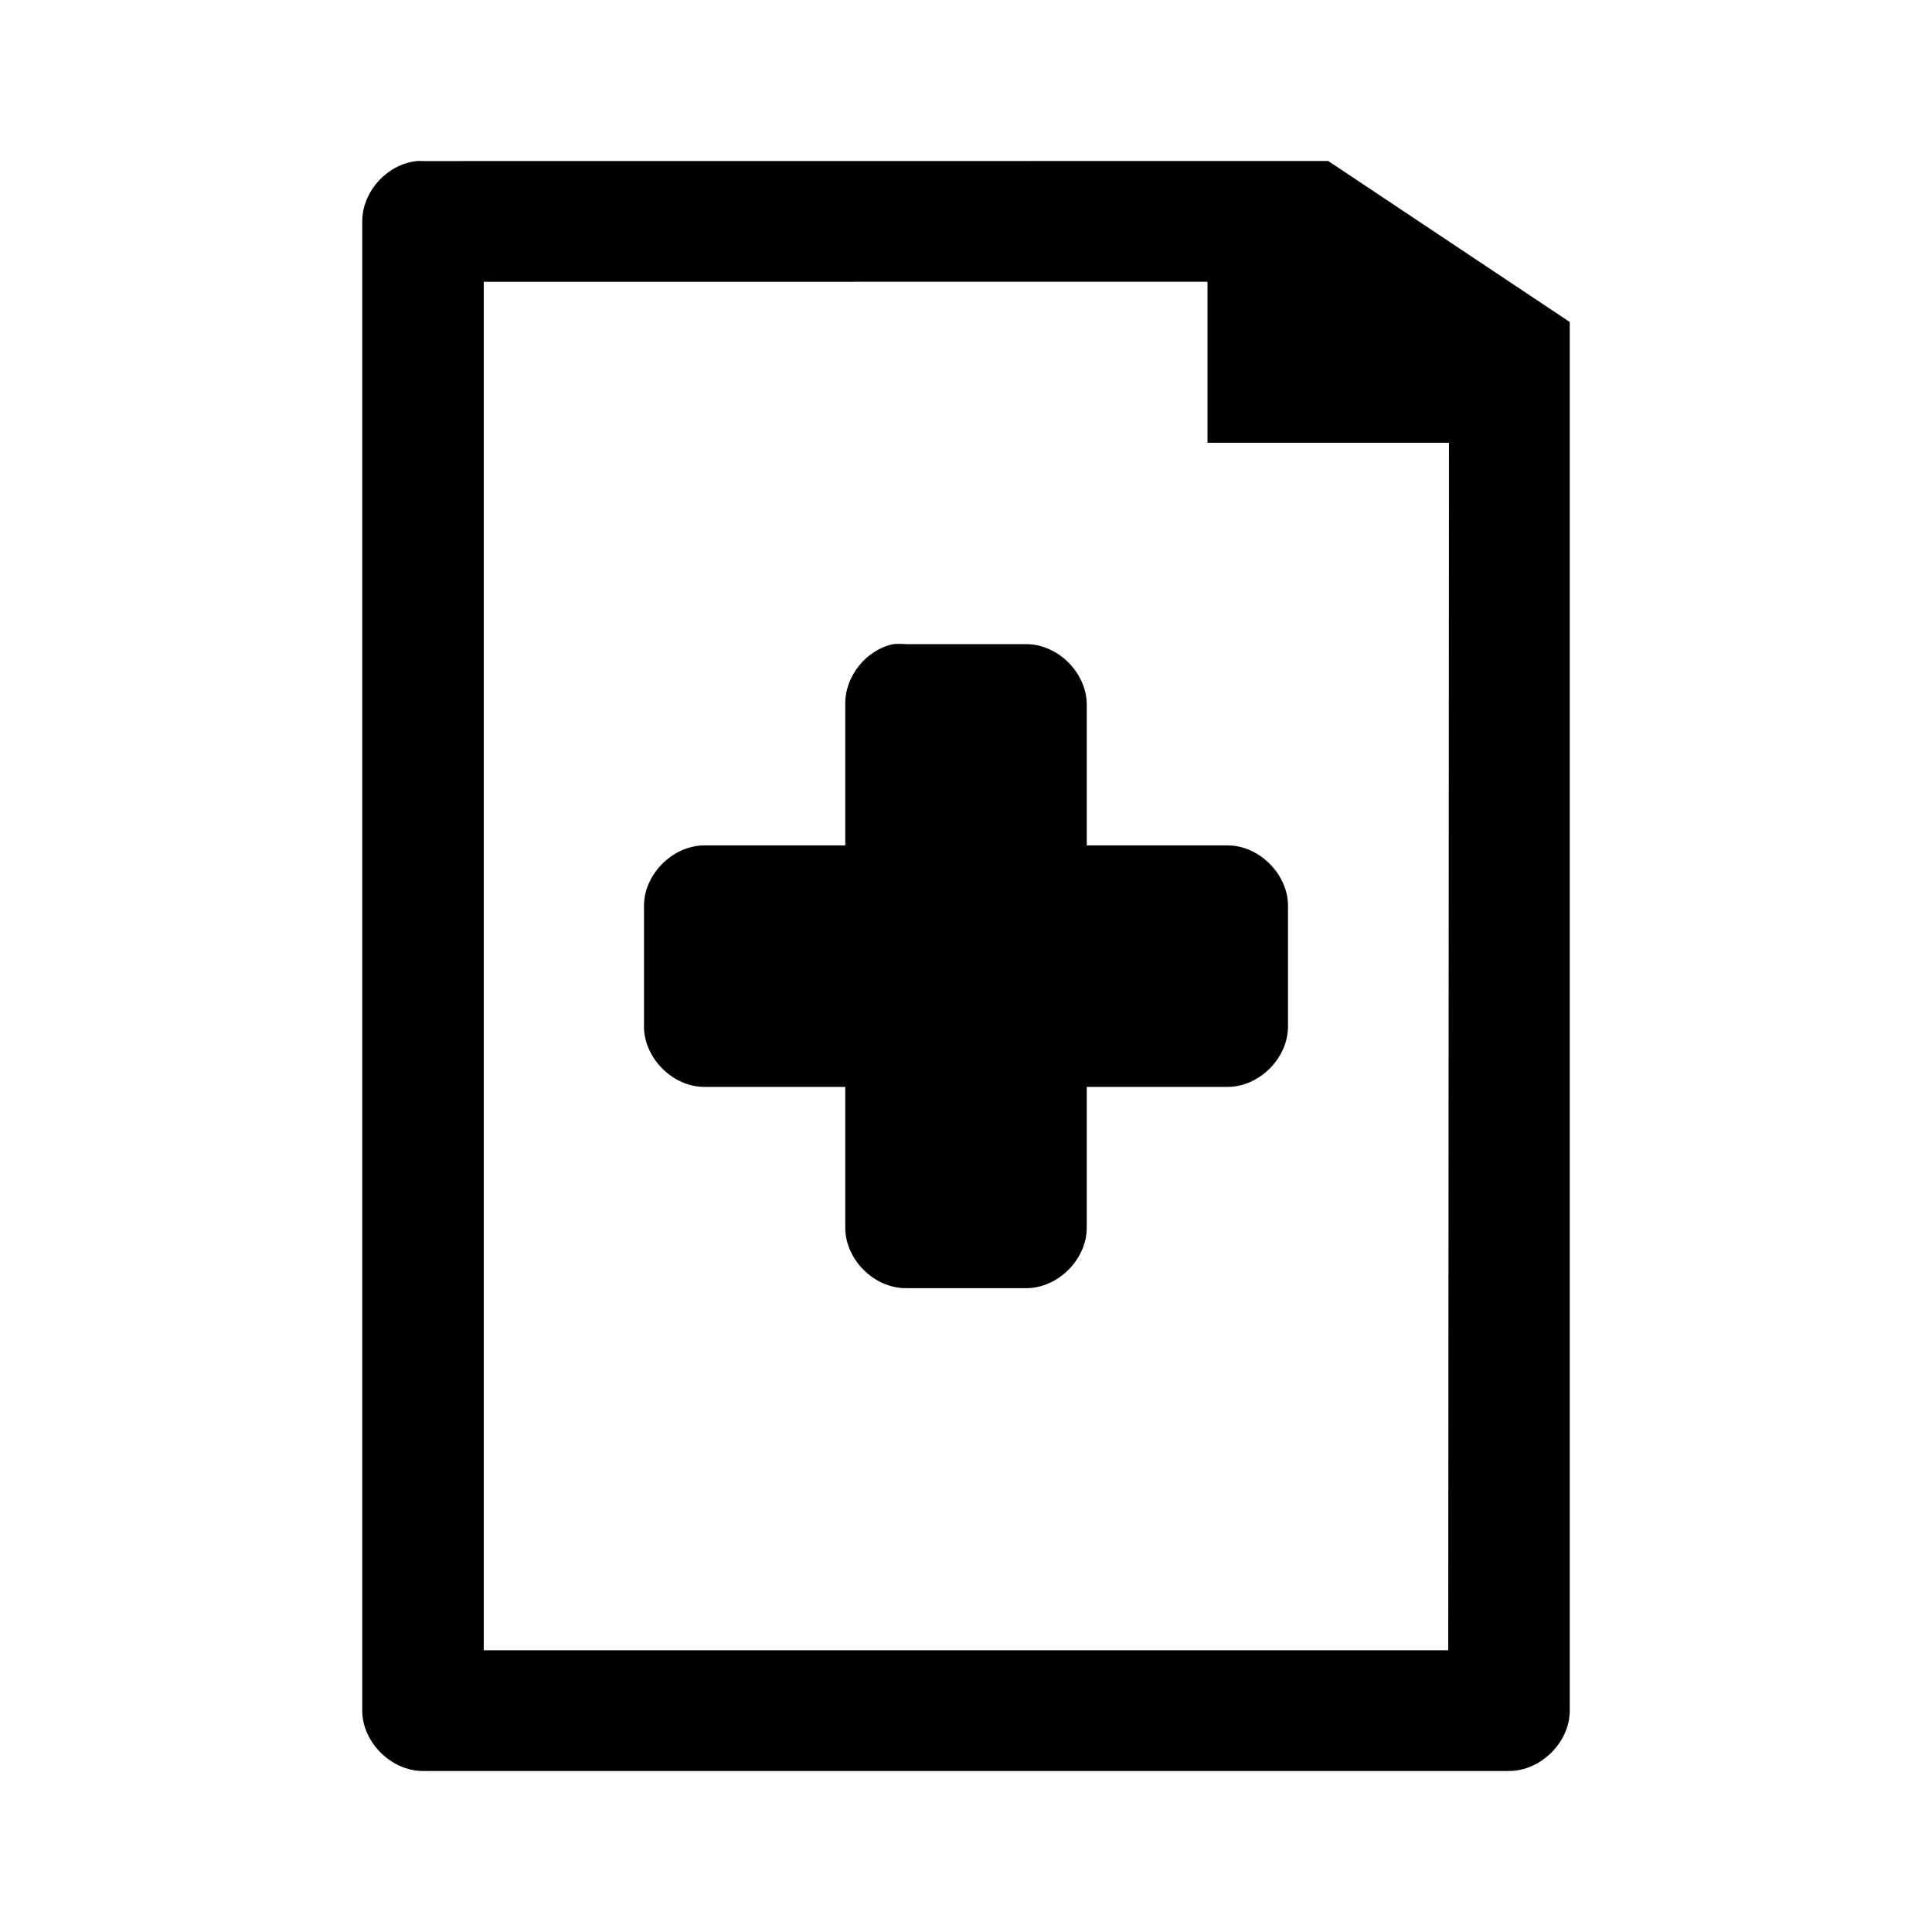
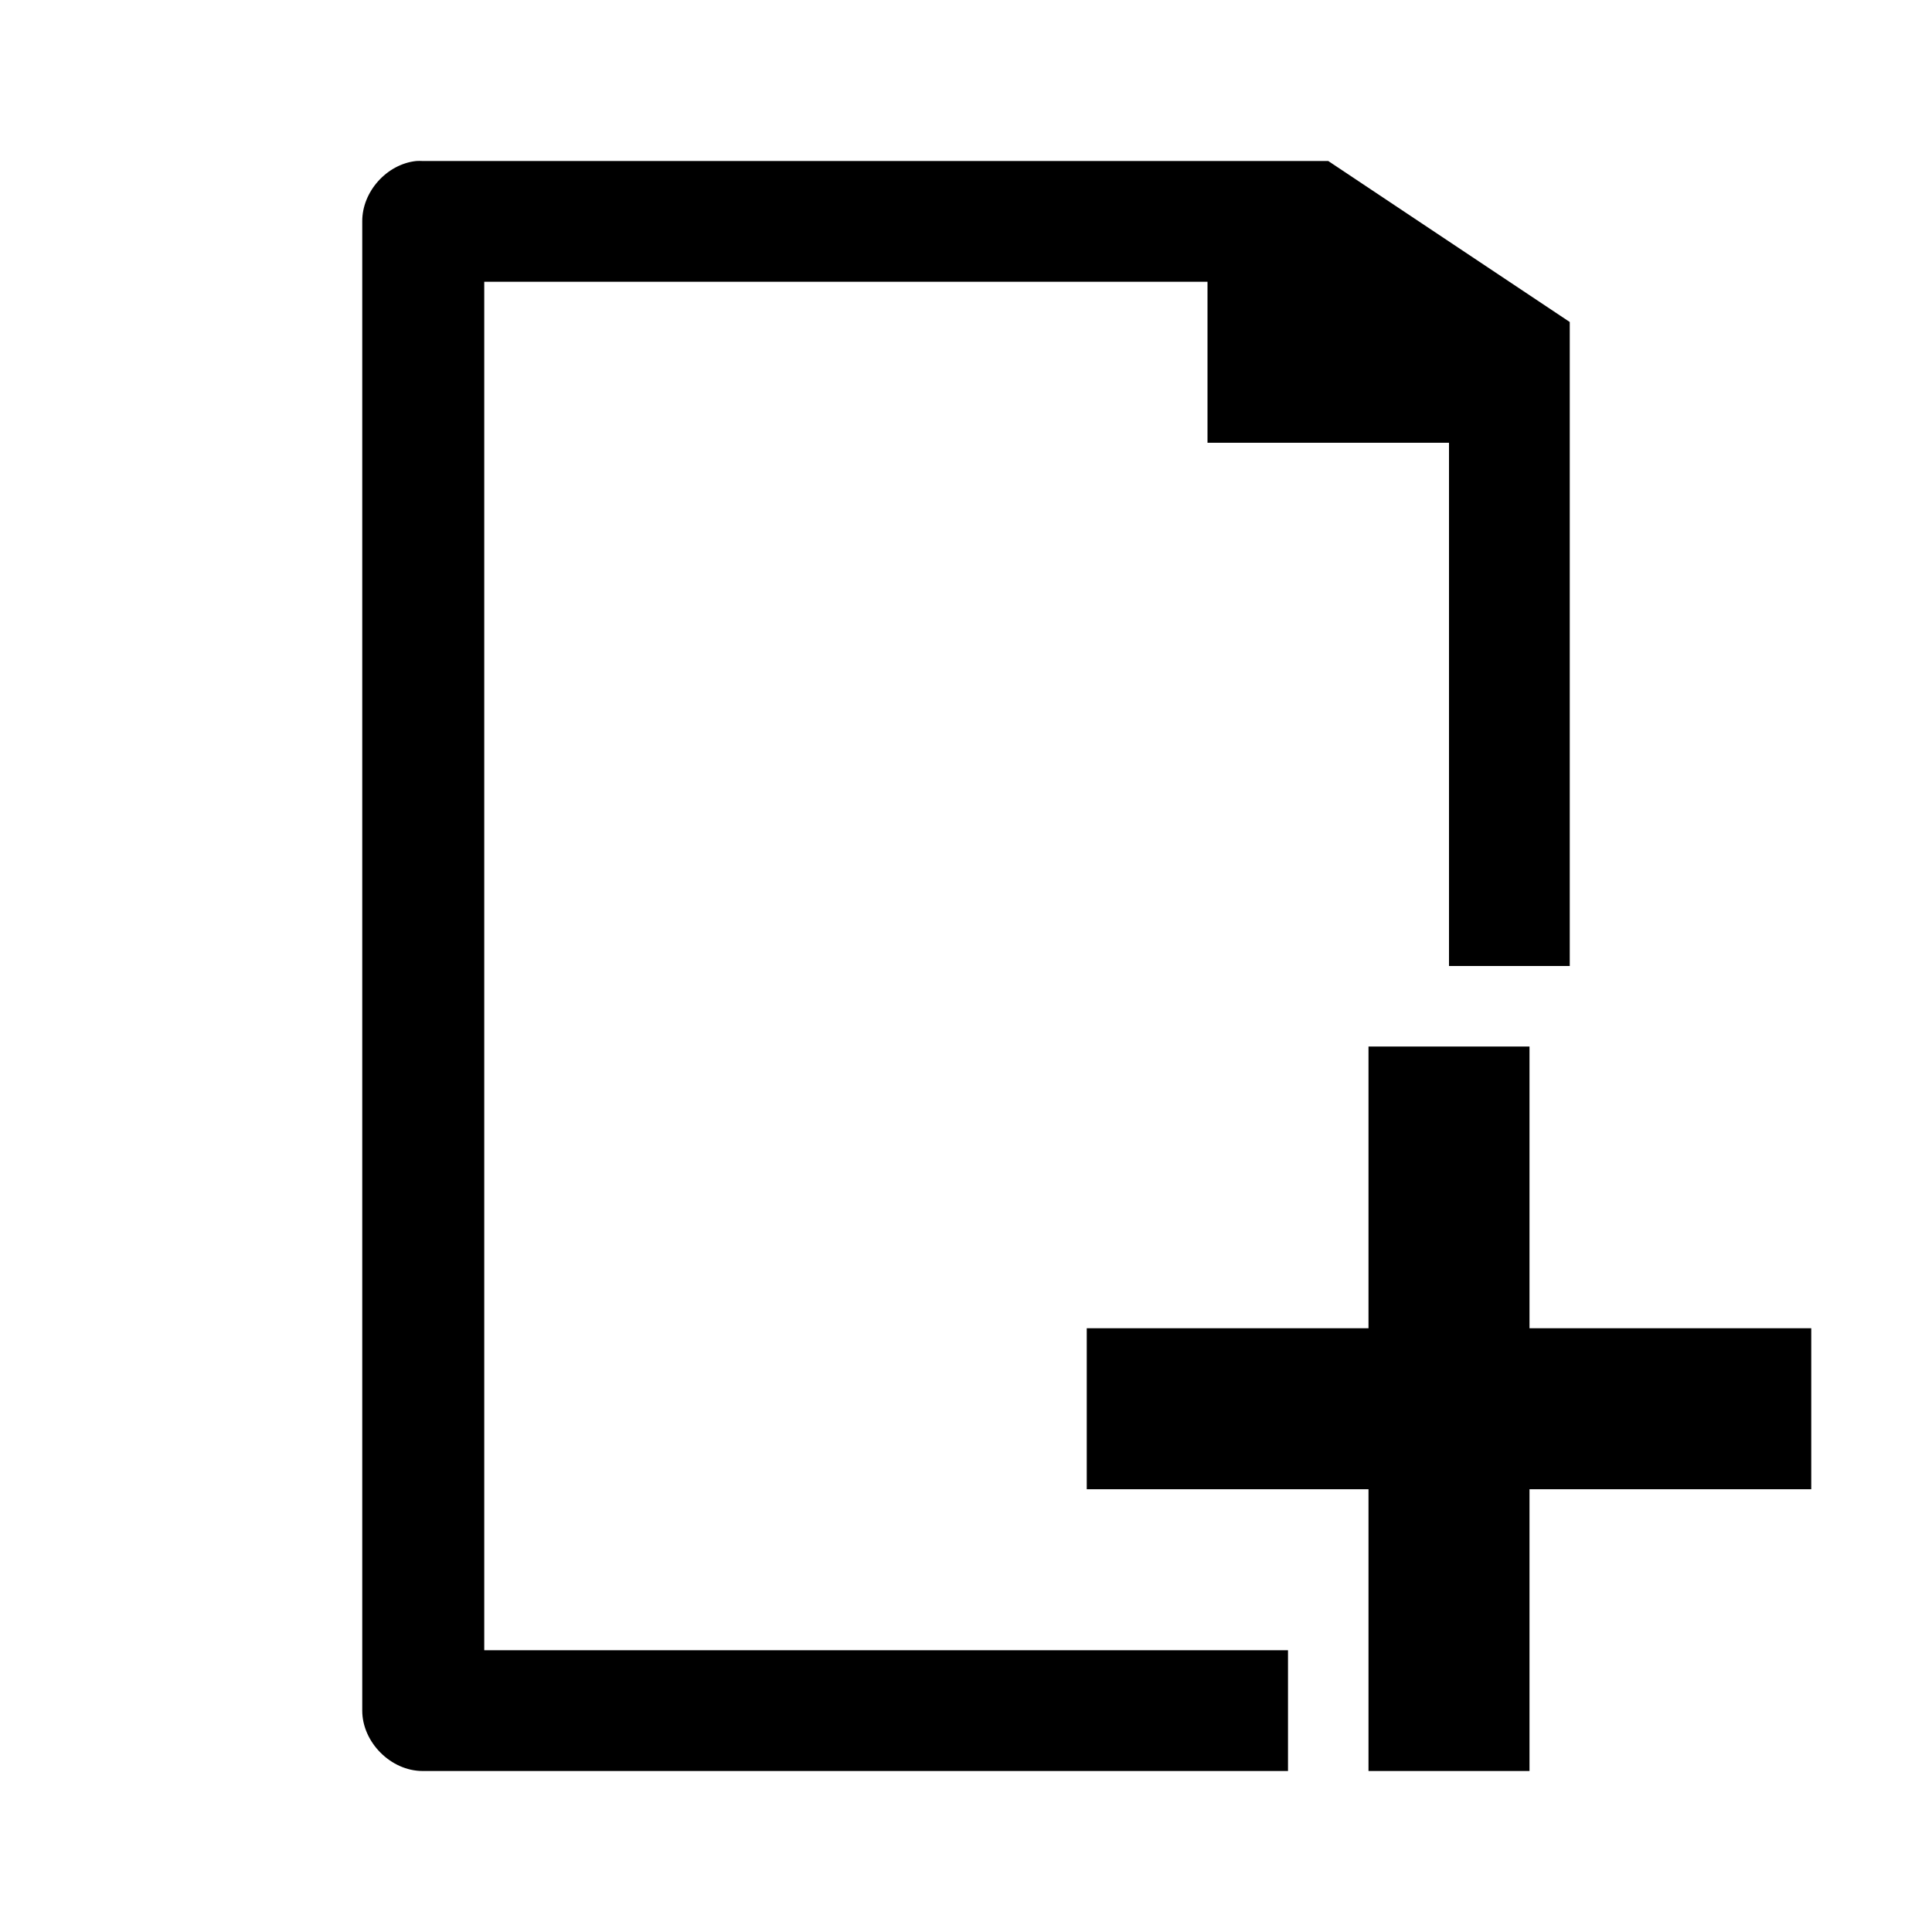
<svg xmlns="http://www.w3.org/2000/svg" xmlns:xlink="http://www.w3.org/1999/xlink" id="svg3508" height="48" width="48" version="1.0">
  <defs id="defs3510">
    <linearGradient id="linearGradient3156" y2="36" gradientUnits="userSpaceOnUse" x2="-.098" gradientTransform="matrix(0.72415,0,0,0.73599,74.07488,5.595085)" y1="36" x1="36.5">
      <stop id="stop3916" style="stop-color:#c02cbb" offset="0" />
      <stop id="stop3918" style="stop-color:#b329ae;stop-opacity:.498" offset=".797" />
      <stop id="stop3920" style="stop-color:#982394;stop-opacity:0" offset="1" />
    </linearGradient>
    <linearGradient id="linearGradient3154" y2="15.5" gradientUnits="userSpaceOnUse" x2="-.073" gradientTransform="matrix(0.72415,0,0,0.73599,74.07488,5.595085)" y1="15.5" x1="23.997">
      <stop id="stop3700" style="stop-color:#ce7ecc" offset="0" />
      <stop id="stop3702" style="stop-color:#c056bc;stop-opacity:.816" offset=".763" />
      <stop id="stop3704" style="stop-color:#f8c9f7;stop-opacity:0" offset="1" />
    </linearGradient>
    <linearGradient id="linearGradient3151" y2="-.438" gradientUnits="userSpaceOnUse" x2="20.484" gradientTransform="matrix(0,-0.86253,0.84866,0,75.36588,45.41309)" y1="12.82" x1="20.484">
      <stop id="stop2189" style="stop-color:#fff;stop-opacity:.643" offset="0" />
      <stop id="stop2191" style="stop-color:#fff;stop-opacity:0" offset="1" />
    </linearGradient>
    <linearGradient id="linearGradient5060">
      <stop id="stop5062" offset="0" />
      <stop id="stop5064" style="stop-opacity:0" offset="1" />
    </linearGradient>
    <linearGradient id="linearGradient3104">
      <stop id="stop3106" style="stop-color:#aaa" offset="0" />
      <stop id="stop3108" style="stop-color:#c8c8c8" offset="1" />
    </linearGradient>
    <filter id="filter3248" y="-.164" x="-.148" height="1.329" width="1.297">
      <feGaussianBlur id="feGaussianBlur3250" stdDeviation="0.774" />
    </filter>
    <linearGradient id="linearGradient2432" y2="5.457" gradientUnits="userSpaceOnUse" x2="36.358" gradientTransform="matrix(0.9977,0,0,1.0407,57.25968,-6.714715)" y1="8.059" x1="32.892">
      <stop id="stop8591" style="stop-color:#fefefe" offset="0" />
      <stop id="stop8593" style="stop-color:#cbcbcb" offset="1" />
    </linearGradient>
    <linearGradient id="linearGradient2439" y2="3.364" xlink:href="#linearGradient3104" gradientUnits="userSpaceOnUse" x2="22.004" gradientTransform="translate(55.11378,-8.656015)" y1="47.813" x1="22.004" />
    <linearGradient id="linearGradient2442" y2="46.017" gradientUnits="userSpaceOnUse" x2="24" gradientTransform="matrix(1,0,0,0.97778,57.09588,-6.575585)" y1="2" x1="24">
      <stop id="stop3213" style="stop-color:#fff" offset="0" />
      <stop id="stop3215" style="stop-color:#fff;stop-opacity:0" offset="1" />
    </linearGradient>
    <radialGradient id="radialGradient2445" gradientUnits="userSpaceOnUse" cy="112.3" cx="102" gradientTransform="matrix(0.3617,0,0,-0.39078,57.94694,41.90808)" r="139.56">
      <stop id="stop41" style="stop-color:#b7b8b9" offset="0" />
      <stop id="stop47" style="stop-color:#ececec" offset=".189" />
      <stop id="stop49" style="stop-color:#fafafa;stop-opacity:0" offset=".257" />
      <stop id="stop51" style="stop-color:#fff;stop-opacity:0" offset=".301" />
      <stop id="stop53" style="stop-color:#fafafa;stop-opacity:0" offset=".531" />
      <stop id="stop55" style="stop-color:#ebecec;stop-opacity:0" offset=".845" />
      <stop id="stop57" style="stop-color:#e1e2e3;stop-opacity:0" offset="1" />
    </radialGradient>
    <linearGradient id="linearGradient2448" y2="47.013" gradientUnits="userSpaceOnUse" x2="25.132" gradientTransform="matrix(1,0,0,0.95617,57.09588,-7.523815)" y1=".985" x1="25.132">
      <stop id="stop3602" style="stop-color:#f4f4f4" offset="0" />
      <stop id="stop3604" style="stop-color:#dbdbdb" offset="1" />
    </linearGradient>
    <linearGradient id="linearGradient2450" y2="2.906" xlink:href="#linearGradient3104" gradientUnits="userSpaceOnUse" x2="-51.786" gradientTransform="matrix(0.8075,0,0,0.89483,116.5059,-8.589515)" y1="50.786" x1="-51.786" />
    <radialGradient id="radialGradient2453" xlink:href="#linearGradient5060" gradientUnits="userSpaceOnUse" cy="486.65" cx="605.71" gradientTransform="matrix(0.02304,0,0,0.0147,83.45688,31.43108)" r="117.14" />
    <radialGradient id="radialGradient2456" xlink:href="#linearGradient5060" gradientUnits="userSpaceOnUse" cy="486.65" cx="605.71" gradientTransform="matrix(-0.02304,0,0,0.0147,78.71888,31.43108)" r="117.14" />
    <linearGradient id="linearGradient2459" y2="609.51" gradientUnits="userSpaceOnUse" x2="302.86" gradientTransform="matrix(0.067325,0,0,0.0147,56.75474,31.43108)" y1="366.65" x1="302.86">
      <stop id="stop5050" style="stop-opacity:0" offset="0" />
      <stop id="stop5056" offset=".5" />
      <stop id="stop5052" style="stop-opacity:0" offset="1" />
    </linearGradient>
  </defs>
-   <path style="font-size:medium;font-style:normal;font-variant:normal;font-weight:normal;font-stretch:normal;text-indent:0;text-align:start;text-decoration:none;line-height:normal;letter-spacing:normal;word-spacing:normal;text-transform:none;direction:ltr;block-progression:tb;writing-mode:lr-tb;text-anchor:start;baseline-shift:baseline;opacity:1.0;color:#000000;fill:#5555555;fill-opacity:1;stroke:none;stroke-width:3;marker:none;visibility:visible;display:inline;overflow:visible;enable-background:accumulate;font-family:Sans;-inkscape-font-specification:Sans" d="M 10.352,4.002 C 9.616,4.079 8.996,4.766 9,5.502 l 0,36.998 C 9,43.285 9.719,44 10.509,44 l 26.981,0 C 38.281,44 39,43.285 39,42.5 L 39,8 33,4 10.509,4.002 c -0.052,-0.003 -0.105,-0.003 -0.157,-4.4e-6 z M 12.019,7.002 30,7 l 0,4 6,0 -0.019,30 -23.962,0 z" id="rect3039" />
-   <path style="font-size:medium;font-style:normal;font-variant:normal;font-weight:normal;font-stretch:normal;text-indent:0;text-align:start;text-decoration:none;line-height:normal;letter-spacing:normal;word-spacing:normal;text-transform:none;direction:ltr;block-progression:tb;writing-mode:lr-tb;text-anchor:start;baseline-shift:baseline;opacity:1.0;color:#000000;fill:#5555555;fill-opacity:1;fill-rule:nonzero;stroke:none;stroke-width:3;marker:none;visibility:visible;display:inline;overflow:visible;enable-background:accumulate;font-family:Sans;-inkscape-font-specification:Sans" d="m 22.188,16.004 c -0.676,0.144 -1.203,0.809 -1.188,1.5 l 0,3.5 -3.5,0 c -0.785,7.8e-5 -1.5,0.715 -1.5,1.5 l 0,3 c 7.9e-5,0.785 0.715,1.5 1.5,1.5 l 3.5,0 0,3.5 c 7.9e-5,0.785 0.715,1.5 1.5,1.5 l 3,0 c 0.785,-7.9e-5 1.5,-0.715 1.5,-1.5 l 0,-3.5 3.5,0 c 0.785,-7.9e-5 1.5,-0.715 1.5,-1.5 l 0,-3 c -7.9e-5,-0.785 -0.715,-1.5 -1.5,-1.5 l -3.5,0 0,-3.5 c -7.9e-5,-0.785 -0.715,-1.5 -1.5,-1.5 l -3,0 c -0.104,-0.011 -0.209,-0.011 -0.312,0 z" id="path2262" />
+   <path style="font-size:medium;font-style:normal;font-variant:normal;font-weight:normal;font-stretch:normal;text-indent:0;text-align:start;text-decoration:none;line-height:normal;letter-spacing:normal;word-spacing:normal;text-transform:none;direction:ltr;block-progression:tb;writing-mode:lr-tb;text-anchor:start;baseline-shift:baseline;opacity:1.0;color:#000000;fill:#5555555;fill-opacity:1;stroke:none;stroke-width:3;marker:none;visibility:visible;display:inline;overflow:visible;enable-background:accumulate;font-family:Sans;-inkscape-font-specification:Sans" d="M 10.344 4 C 9.607 4.077 8.996 4.764 9 5.5 L 9 42.5 C 9 43.285 9.71 44 10.5 44 L 32 44 L 32 41 L 12.031 41 L 12.031 7 L 30 7 L 30 11 L 36 11 L 36 24 L 39 24 L 39 8 L 33 4 L 10.5 4 C 10.448 3.997 10.396 3.997 10.344 4 z M 34 26 L 34 33 L 27 33 L 27 37 L 34 37 L 34 44 L 38 44 L 38 37 L 45 37 L 45 33 L 38 33 L 38 26 L 34 26 z " id="rect3039" />
</svg>
